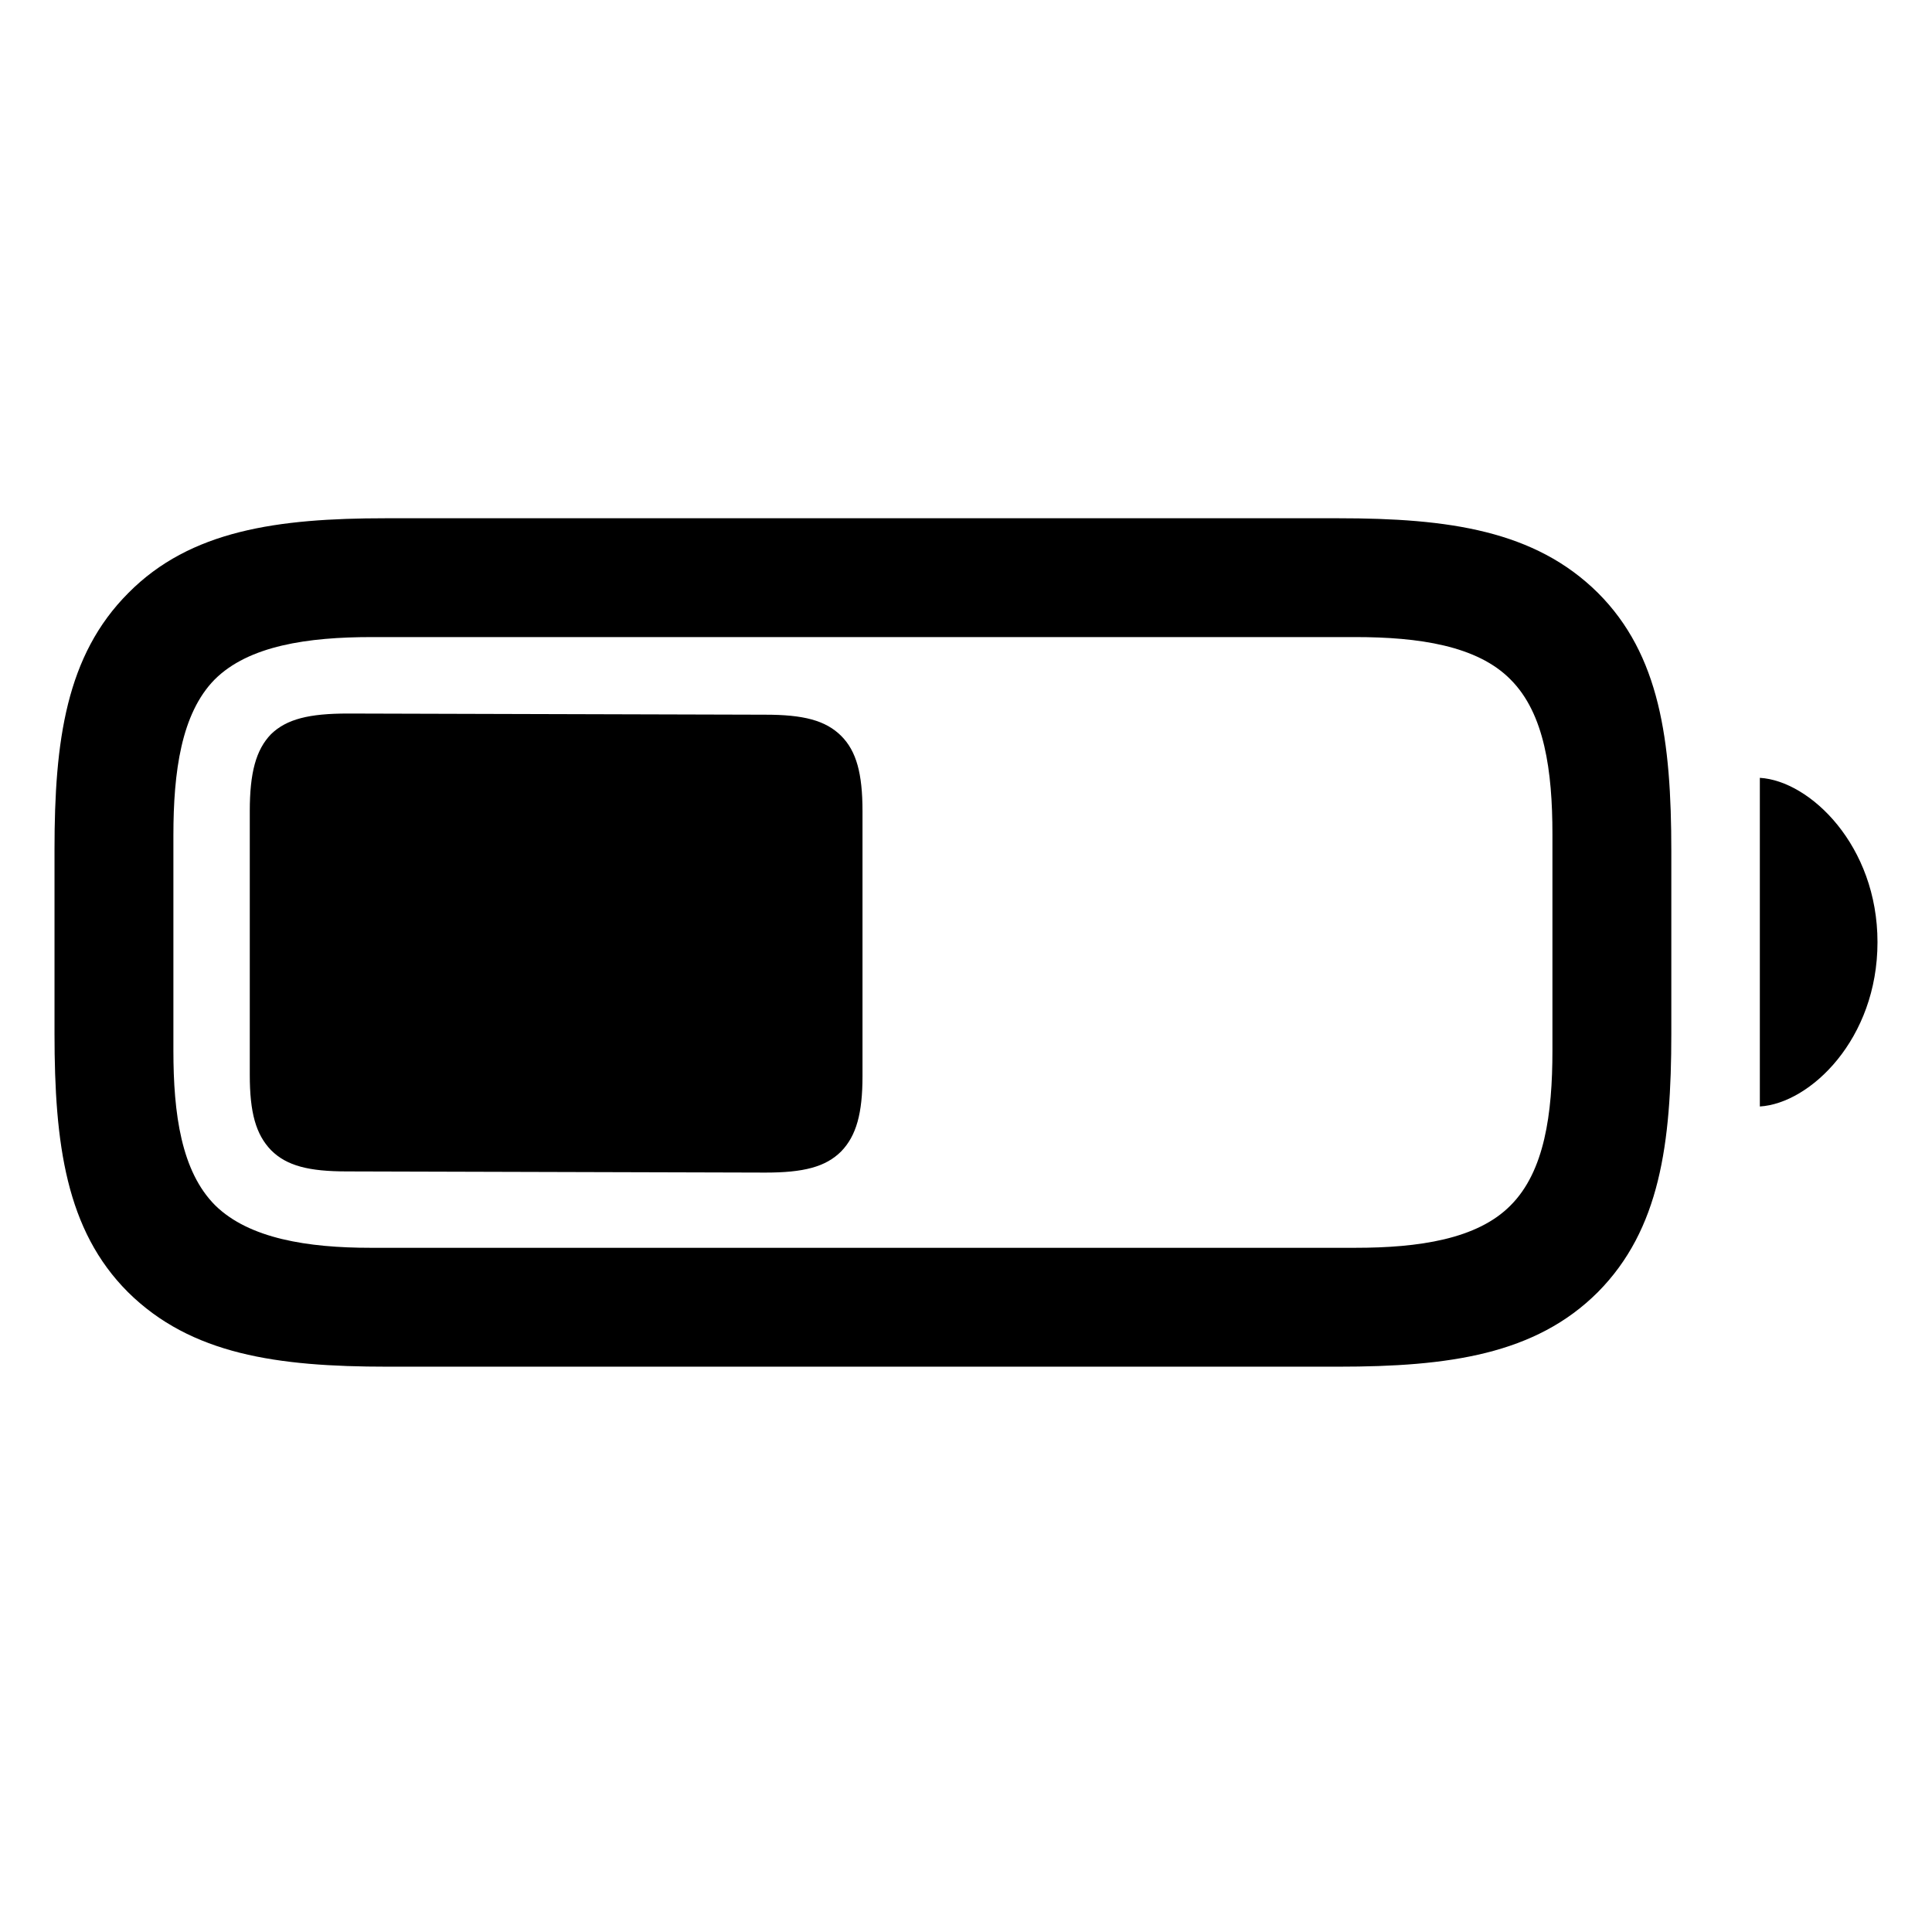
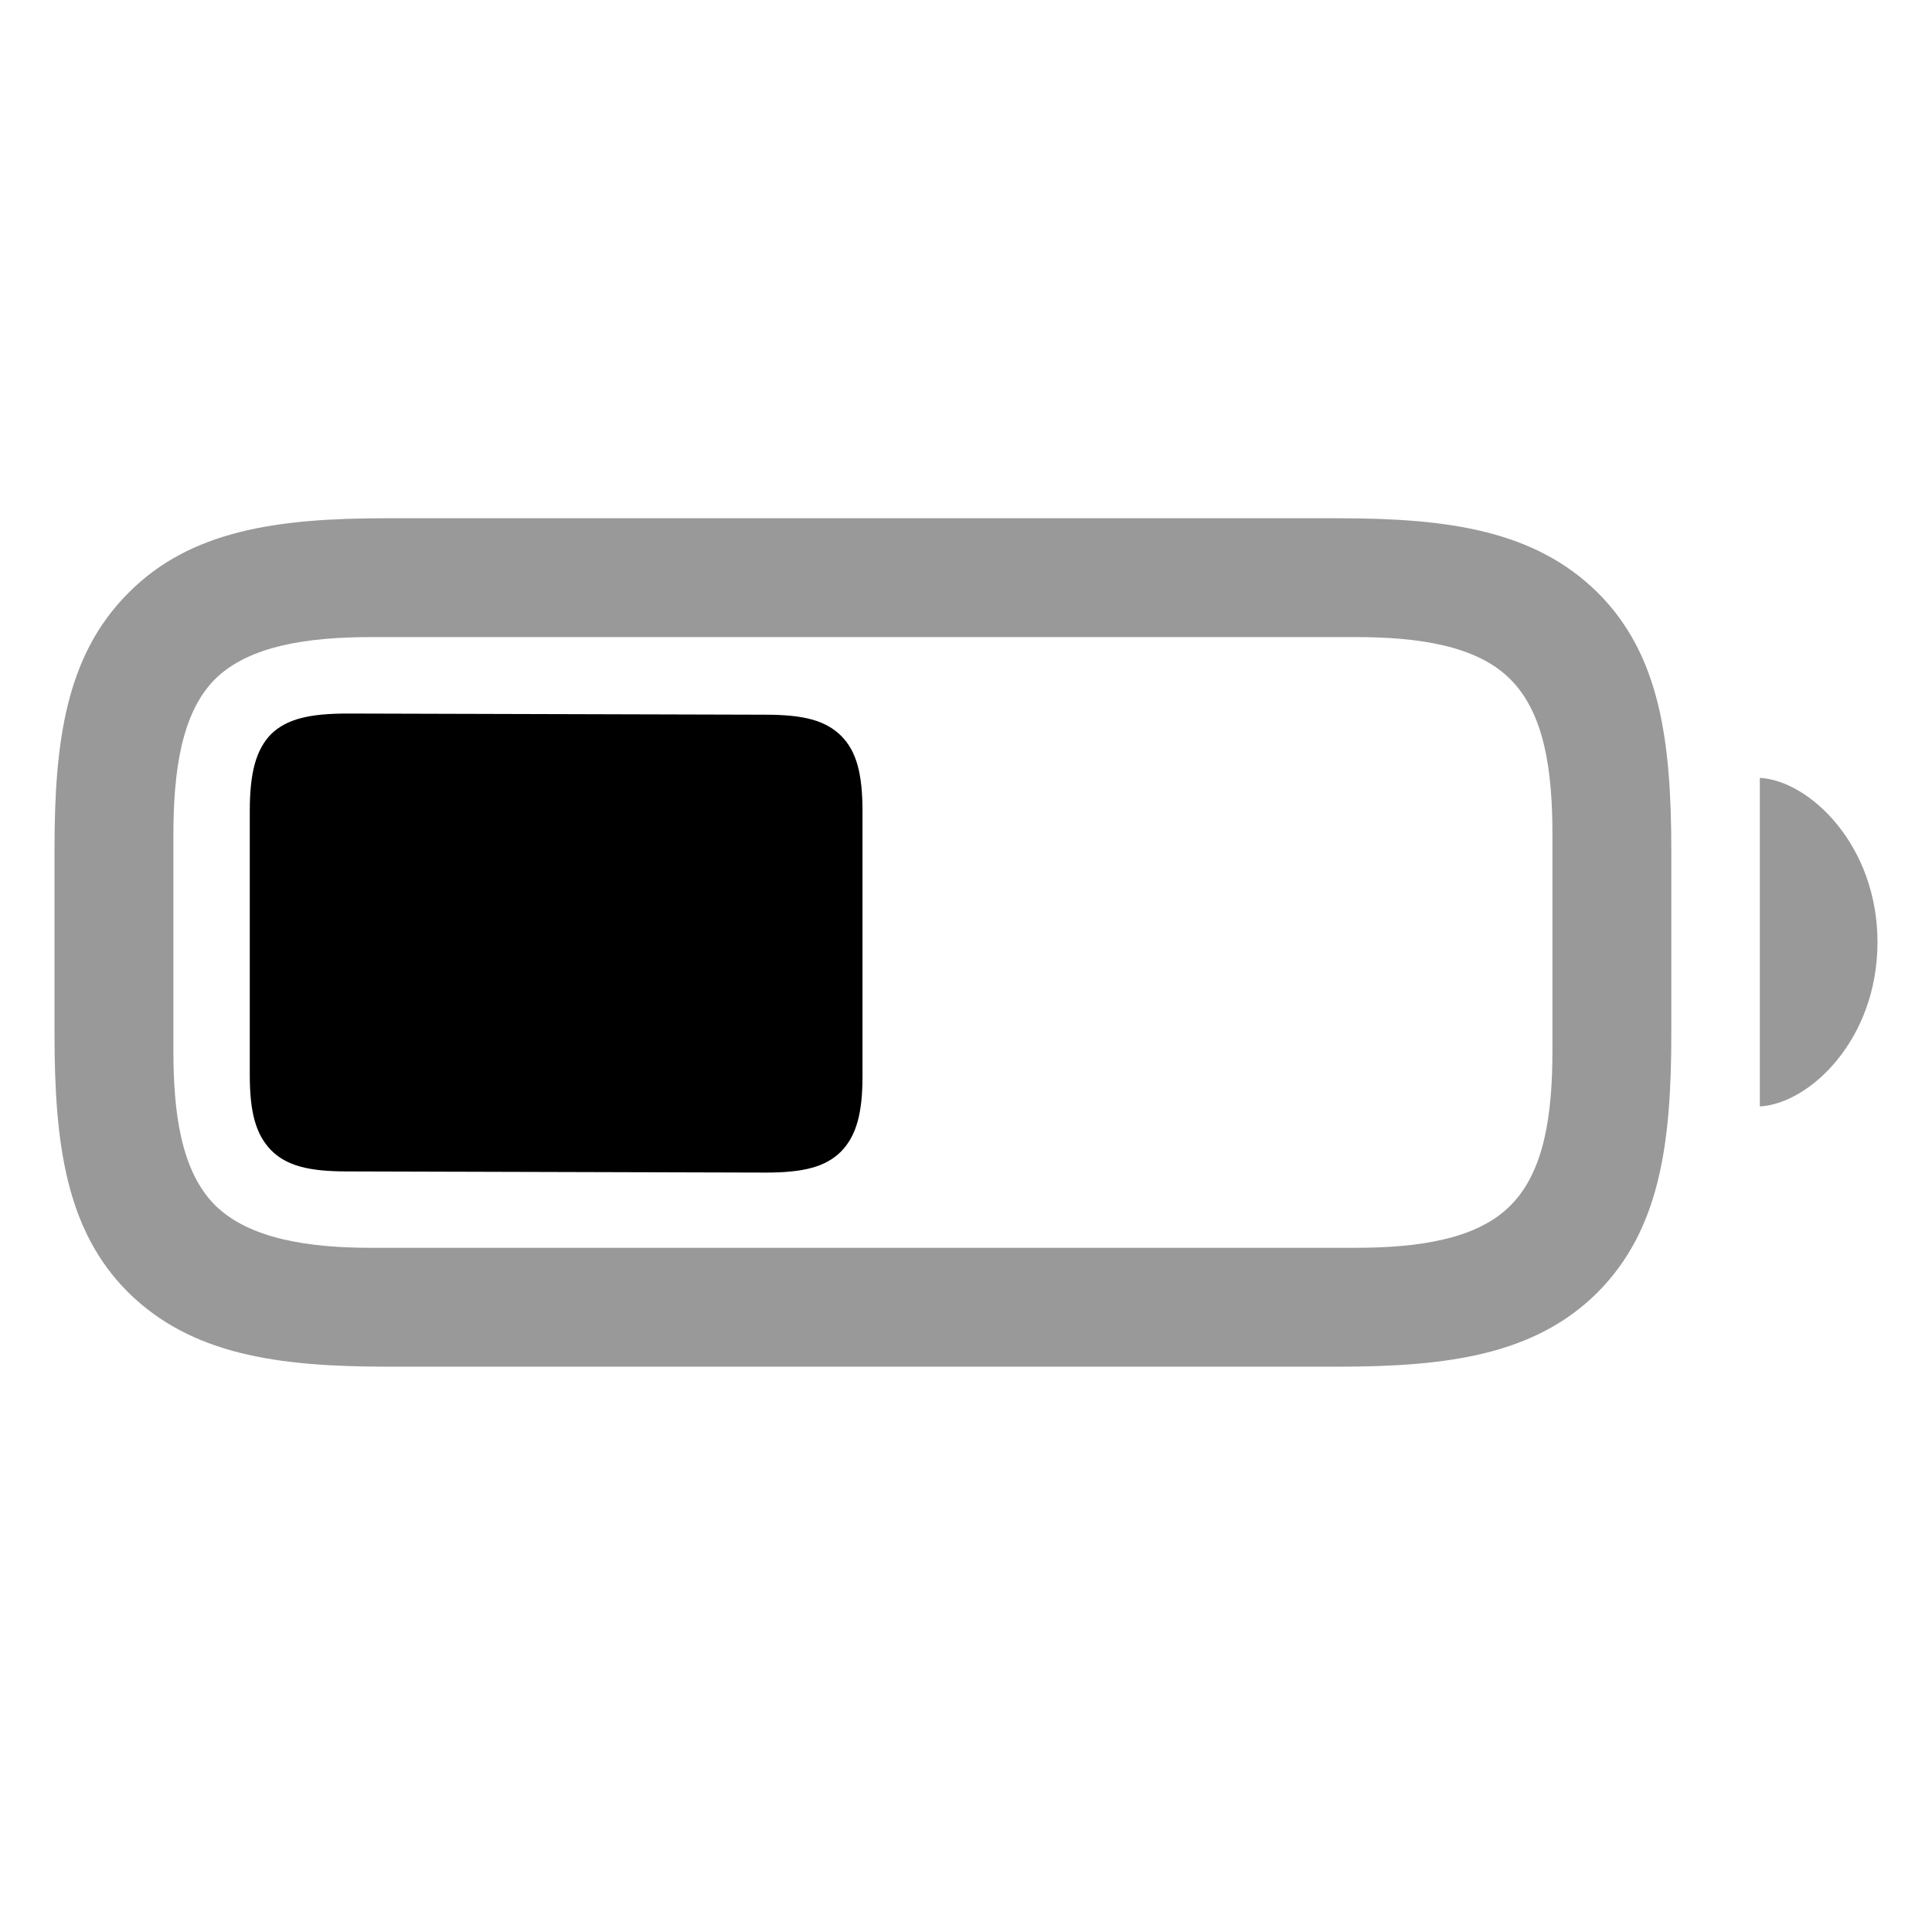
<svg xmlns="http://www.w3.org/2000/svg" width="28" height="28" viewBox="0 0 28 28" fill="none">
+   <path d="M5.615 19.807H19.396C20.996 19.807 22.253 19.631 23.158 18.726C24.055 17.82 24.222 16.581 24.222 14.981V12.336C24.222 10.727 24.055 9.488 23.158 8.592C22.244 7.687 20.996 7.511 19.396 7.511H5.589C4.016 7.511 2.759 7.687 1.862 8.592C0.957 9.497 0.79 10.736 0.79 12.31V14.981C0.79 16.581 0.957 17.829 1.854 18.726C2.768 19.631 4.016 19.807 5.615 19.807ZM5.369 18.084C4.464 18.084 3.611 17.952 3.119 17.469C2.627 16.977 2.513 16.142 2.513 15.227V12.107C2.513 11.185 2.627 10.341 3.11 9.849C3.603 9.356 4.464 9.233 5.387 9.233H19.643C20.557 9.233 21.409 9.356 21.893 9.849C22.385 10.341 22.499 11.176 22.499 12.09V15.227C22.499 16.142 22.385 16.977 21.893 17.469C21.409 17.961 20.557 18.084 19.643 18.084H5.369ZM25.505 16.036C26.234 15.992 27.21 15.06 27.21 13.654C27.21 12.257 26.234 11.316 25.505 11.273V16.036Z" fill="currentColor" opacity="0.4" />
  <path d="M11.094 16.994L5.026 16.977C4.481 16.977 4.156 16.898 3.928 16.669C3.708 16.44 3.62 16.124 3.62 15.579V11.756C3.62 11.202 3.708 10.868 3.928 10.64C4.156 10.42 4.481 10.341 5.044 10.341L11.094 10.358C11.639 10.358 11.964 10.438 12.192 10.666C12.412 10.886 12.5 11.211 12.5 11.756V15.597C12.5 16.133 12.412 16.458 12.192 16.686C11.964 16.915 11.639 16.994 11.094 16.994Z" fill="currentColor" />
-   <path d="M5.615 19.807H19.396C20.996 19.807 22.253 19.631 23.158 18.726C24.055 17.82 24.222 16.581 24.222 14.981V12.336C24.222 10.727 24.055 9.488 23.158 8.592C22.244 7.687 20.996 7.511 19.396 7.511H5.589C4.016 7.511 2.759 7.687 1.862 8.592C0.957 9.497 0.79 10.736 0.79 12.31V14.981C0.79 16.581 0.957 17.829 1.854 18.726C2.768 19.631 4.016 19.807 5.615 19.807ZM5.369 18.084C4.464 18.084 3.611 17.952 3.119 17.469C2.627 16.977 2.513 16.142 2.513 15.227V12.107C2.513 11.185 2.627 10.341 3.11 9.849C3.603 9.356 4.464 9.233 5.387 9.233H19.643C20.557 9.233 21.409 9.356 21.893 9.849C22.385 10.341 22.499 11.176 22.499 12.09V15.227C22.499 16.142 22.385 16.977 21.893 17.469C21.409 17.961 20.557 18.084 19.643 18.084H5.369ZM25.505 16.036C26.234 15.992 27.21 15.06 27.21 13.654C27.21 12.257 26.234 11.316 25.505 11.273V16.036Z" fill="currentColor" />
</svg>
